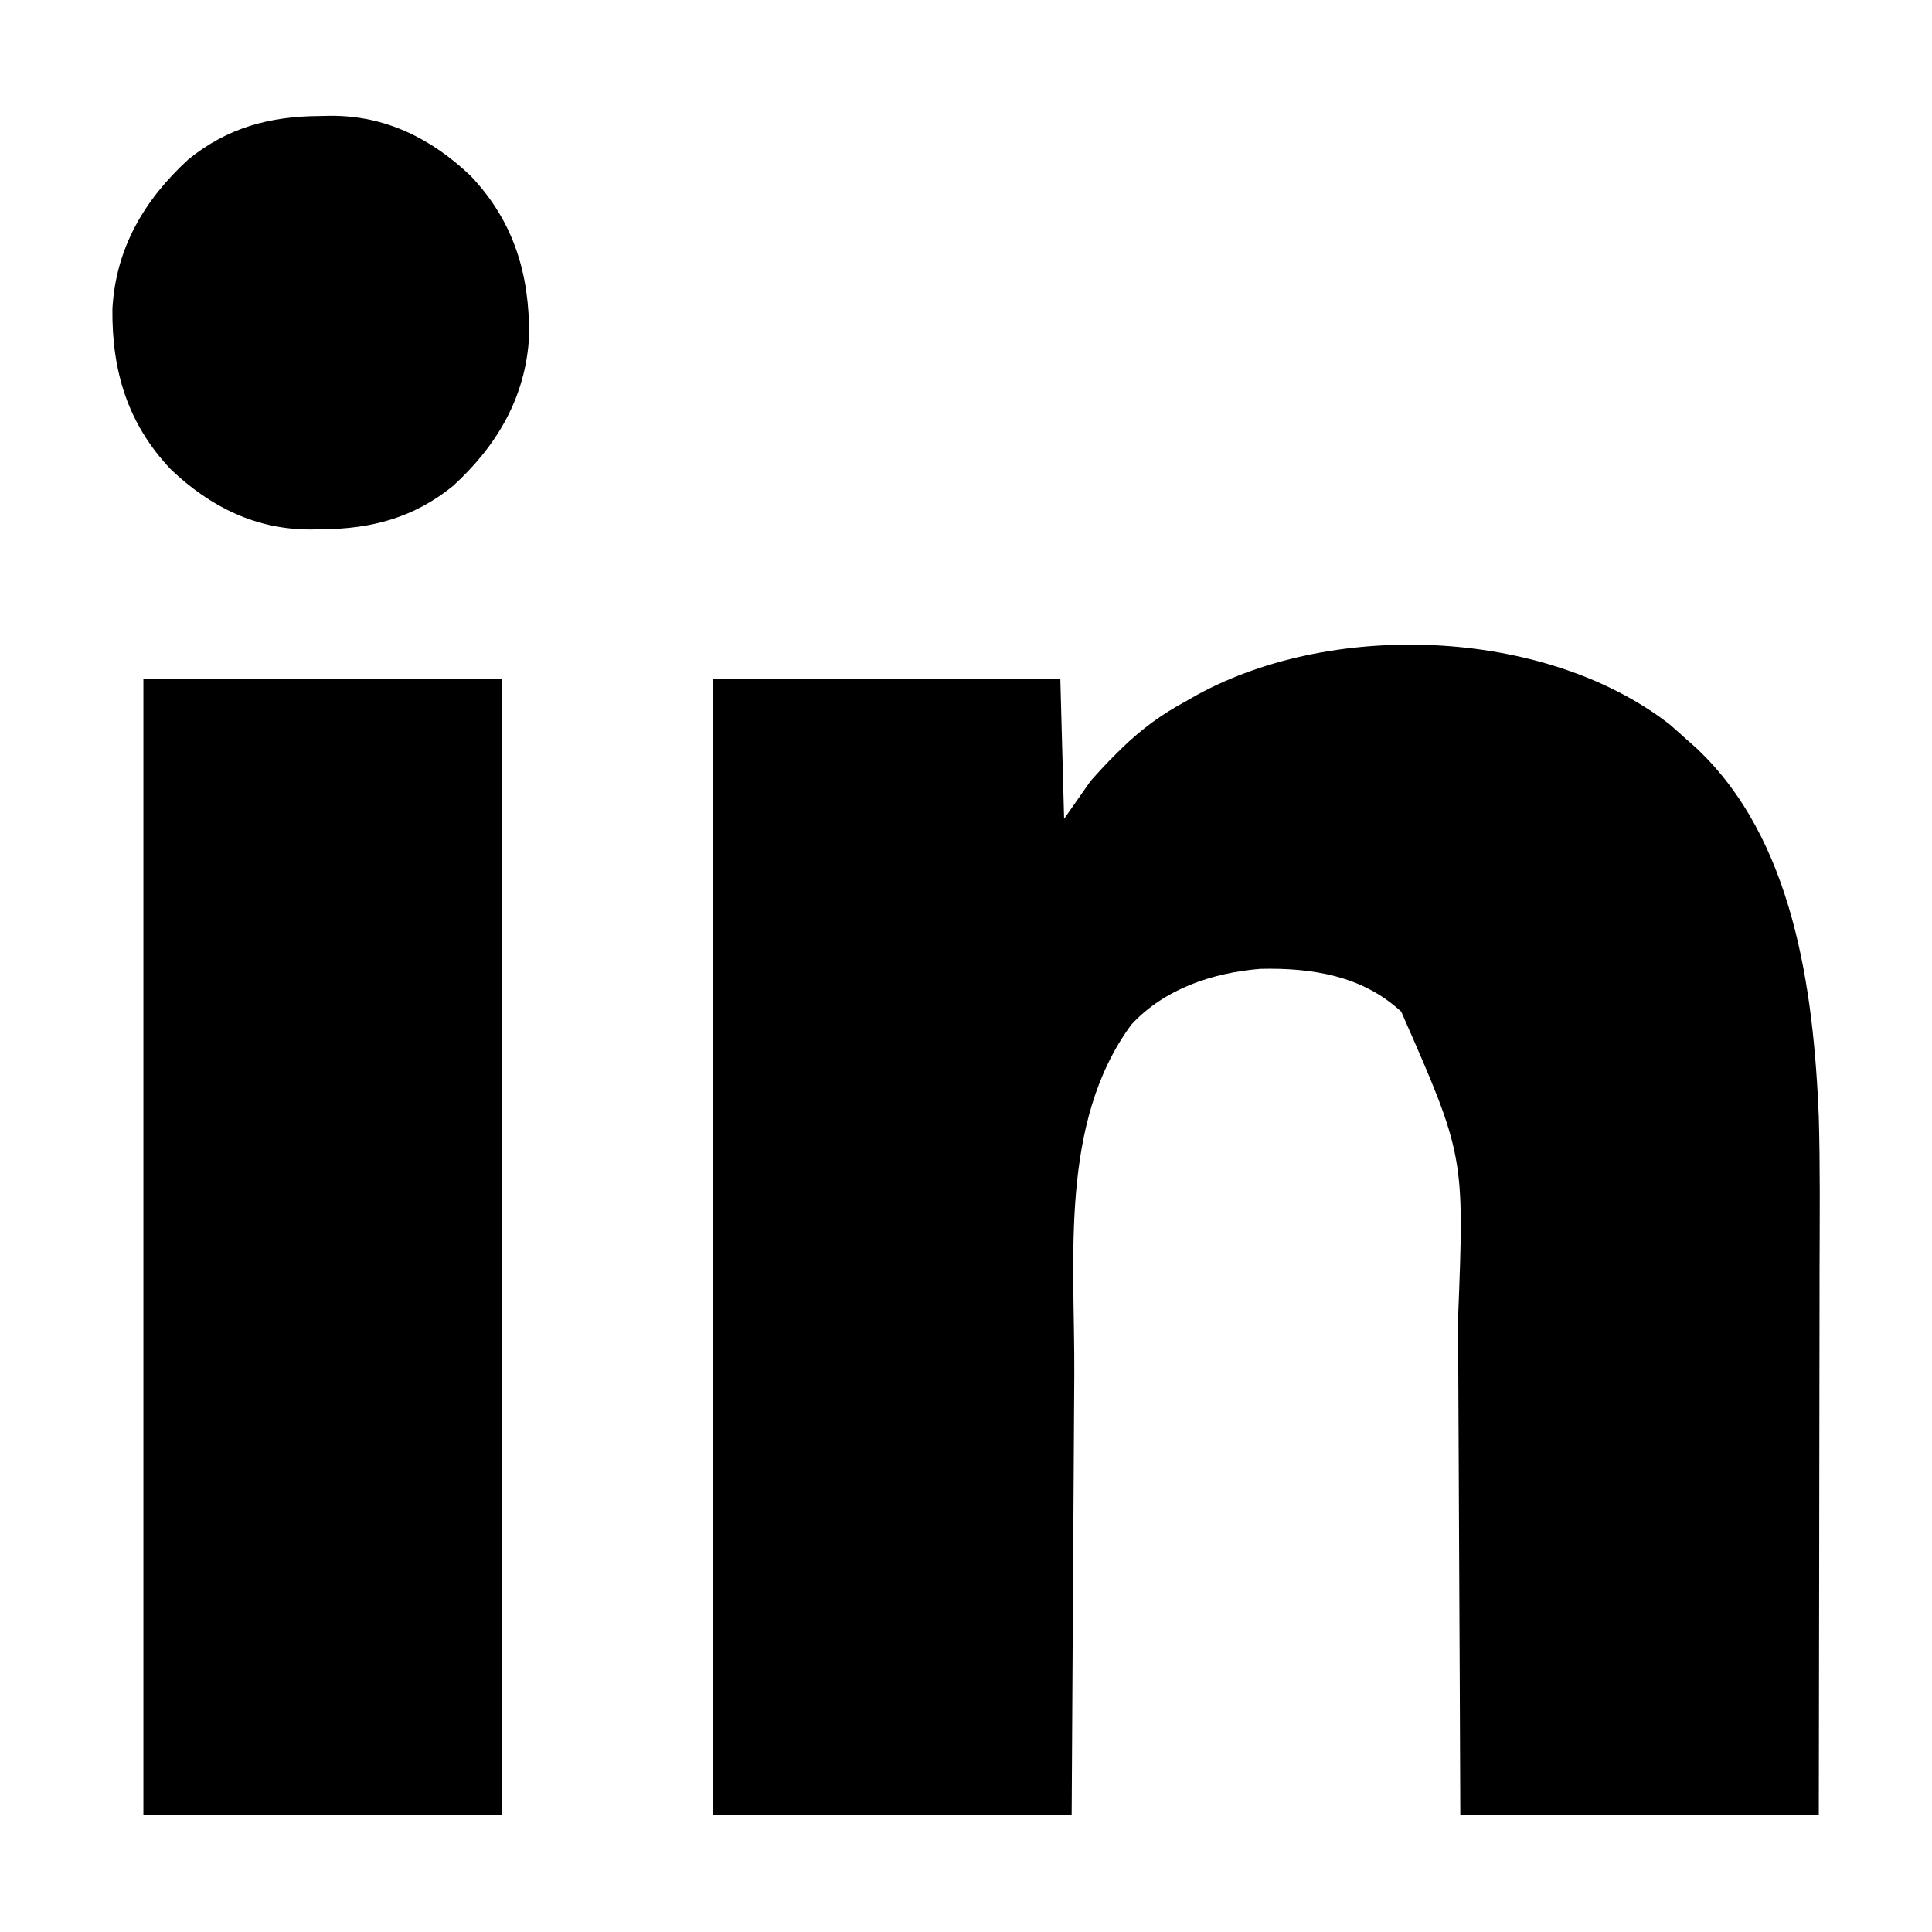
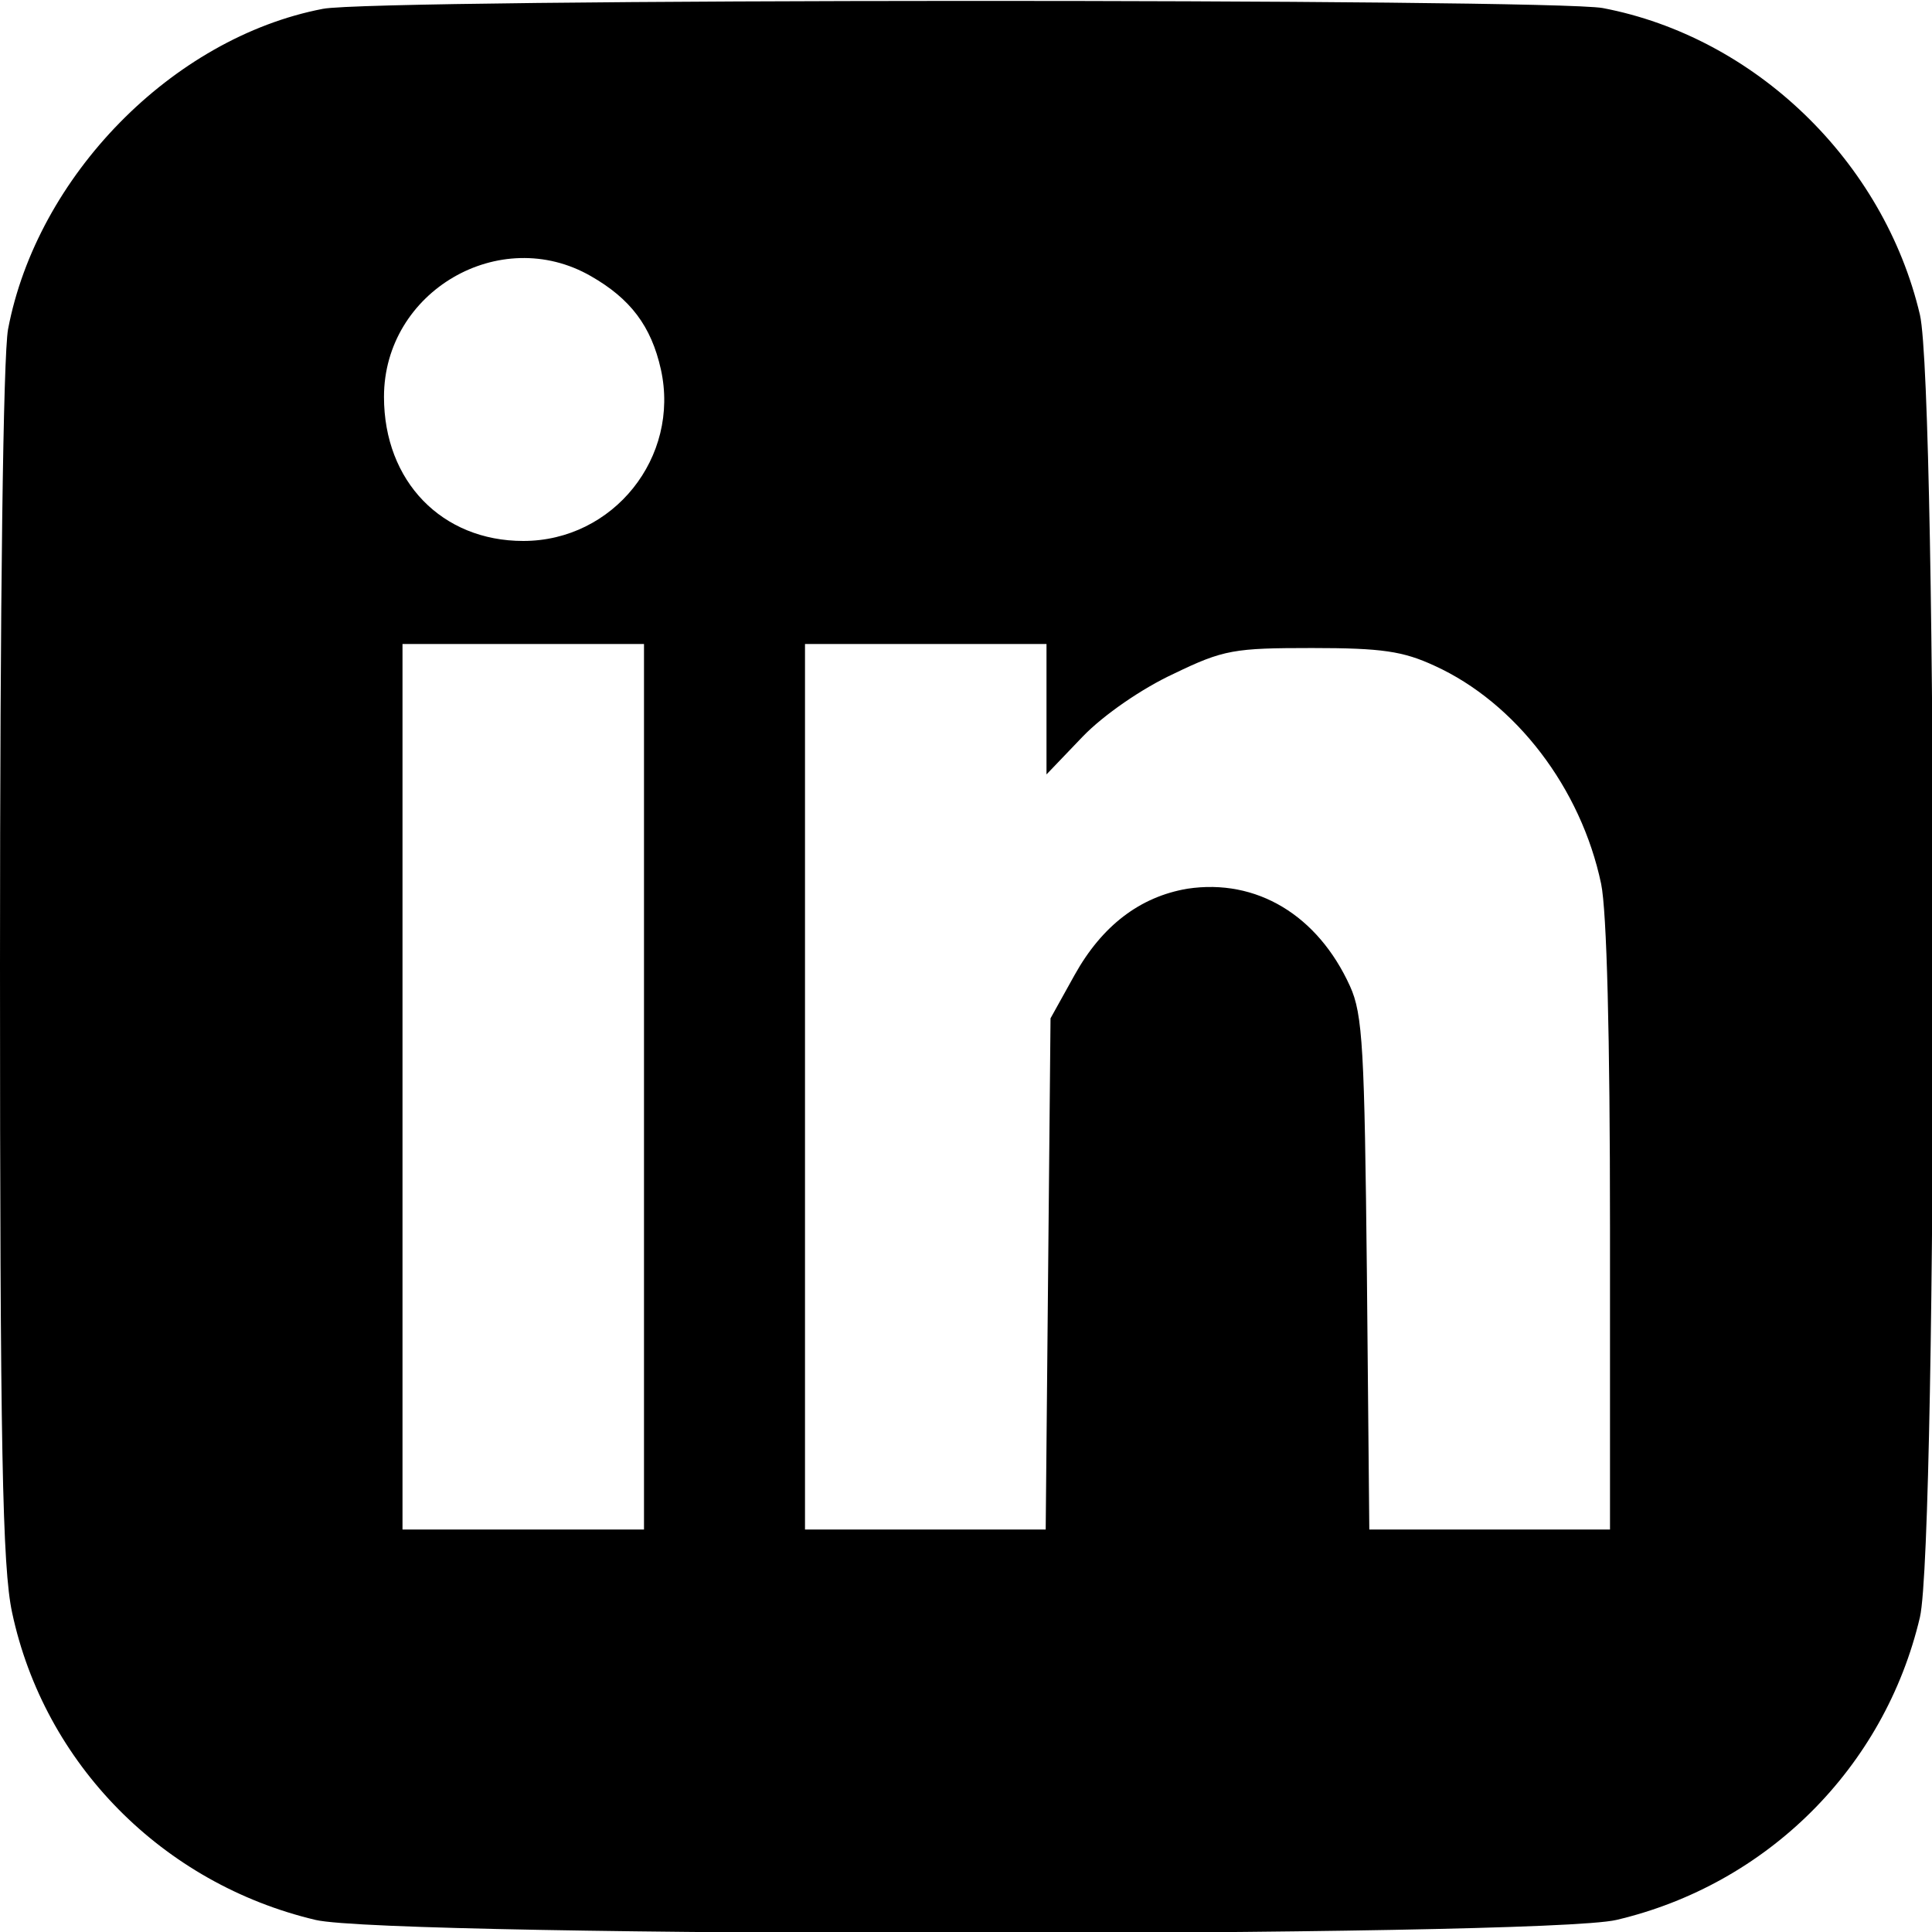
- <svg xmlns="http://www.w3.org/2000/svg" version="1.1" width="512" height="512">
-   <path d="M0 0 C1.54 1.332 3.062 2.686 4.562 4.062 C5.318 4.726 6.073 5.39 6.852 6.074 C32.903 30.29 38.203 70.427 39.562 104.062 C39.935 117.353 39.804 130.66 39.765 143.954 C39.753 149.072 39.752 154.191 39.749 159.309 C39.743 168.959 39.727 178.609 39.707 188.259 C39.68 201.328 39.669 214.398 39.658 227.468 C39.639 247.999 39.599 268.531 39.562 289.062 C8.213 289.062 -23.137 289.062 -55.438 289.062 C-55.486 277.456 -55.535 265.849 -55.586 253.891 C-55.621 246.508 -55.657 239.125 -55.695 231.742 C-55.756 220.041 -55.814 208.341 -55.859 196.64 C-55.893 188.115 -55.932 179.59 -55.98 171.066 C-56.005 166.56 -56.027 162.055 -56.041 157.549 C-54.332 114.322 -54.332 114.322 -71.094 76.164 C-81.381 66.605 -94.81 64.512 -108.406 64.816 C-121.031 65.841 -133.864 70.089 -142.625 79.598 C-161.755 105.613 -157.583 141.77 -157.741 172.279 C-157.763 176.399 -157.79 180.519 -157.817 184.639 C-157.866 192.405 -157.911 200.171 -157.955 207.937 C-158.014 218.456 -158.08 228.976 -158.146 239.495 C-158.249 256.017 -158.342 272.54 -158.438 289.062 C-189.787 289.062 -221.137 289.062 -253.438 289.062 C-253.438 189.732 -253.438 90.403 -253.438 -11.938 C-223.077 -11.938 -192.718 -11.938 -161.438 -11.938 C-161.107 0.273 -160.778 12.482 -160.438 25.062 C-156.972 20.113 -156.972 20.113 -153.438 15.062 C-151.225 12.564 -149.058 10.203 -146.688 7.875 C-146.078 7.275 -145.469 6.675 -144.841 6.056 C-139.796 1.201 -134.618 -2.617 -128.438 -5.938 C-127.879 -6.259 -127.321 -6.581 -126.746 -6.912 C-90.68 -27.672 -33.402 -25.877 0 0 Z " fill="#000000" transform="translate(442.4375,191.9375)" />
-   <path d="M0 0 C31.35 0 62.7 0 95 0 C95 99.33 95 198.66 95 301 C63.65 301 32.3 301 0 301 C0 201.67 0 102.34 0 0 Z " fill="#000000" transform="translate(38,180)" />
-   <path d="M0 0 C0.943 -0.021 1.886 -0.041 2.857 -0.062 C17.415 -0.143 29.562 5.892 40.027 15.844 C51.507 27.932 55.684 41.969 55.523 58.371 C54.649 74.447 47.091 87.277 35.414 97.992 C25.003 106.47 13.701 109.43 0.625 109.5 C-0.789 109.531 -0.789 109.531 -2.232 109.562 C-16.79 109.643 -28.937 103.608 -39.402 93.656 C-50.882 81.568 -55.059 67.531 -54.898 51.129 C-54.024 35.053 -46.466 22.223 -34.789 11.508 C-24.378 3.03 -13.076 0.07 0 0 Z " fill="#000000" transform="translate(84.6875,30.75)" />
+ <svg xmlns="http://www.w3.org/2000/svg" version="1.0" width="240pt" height="240pt" viewBox="0 0 240 240" preserveAspectRatio="xMidYMid meet">
+   <g transform="translate(0,240) scale(0.1,-0.1)" fill="#000000" stroke="none">
+     <path d="M401 2389 c-187 -36 -355 -208 -391 -398 -6 -33 -10 -333 -10 -790 0 -601 3 -748 15 -804 40 -188 187 -337 377 -382 93 -22 1523 -22 1616 0 187 44 333 189 377 376 22 95 22 1523 0 1618 -45 191 -205 345 -394 381 -66 12 -1526 12 -1590 -1z m333 -332 c49 -28 75 -62 87 -116 24 -109 -59 -213 -171 -213 -101 0 -173 74 -173 179 0 131 144 215 257 150z m66 -1007 l0 -550 -150 0 -150 0 0 550 0 550 150 0 150 0 0 -550z m500 469 l0 -81 45 47 c26 27 74 60 113 78 62 30 75 32 172 32 87 0 113 -4 152 -22 101 -46 182 -152 207 -271 7 -34 11 -188 11 -427 l0 -375 -149 0 -150 0 -3 318 c-3 278 -5 322 -21 357 -40 88 -116 134 -202 121 -59 -10 -106 -46 -140 -107 l-30 -54 -3 -317 -3 -318 -150 0 -149 0 0 550 0 550 150 0 150 0 0 -81z" />
+   </g>
</svg>
